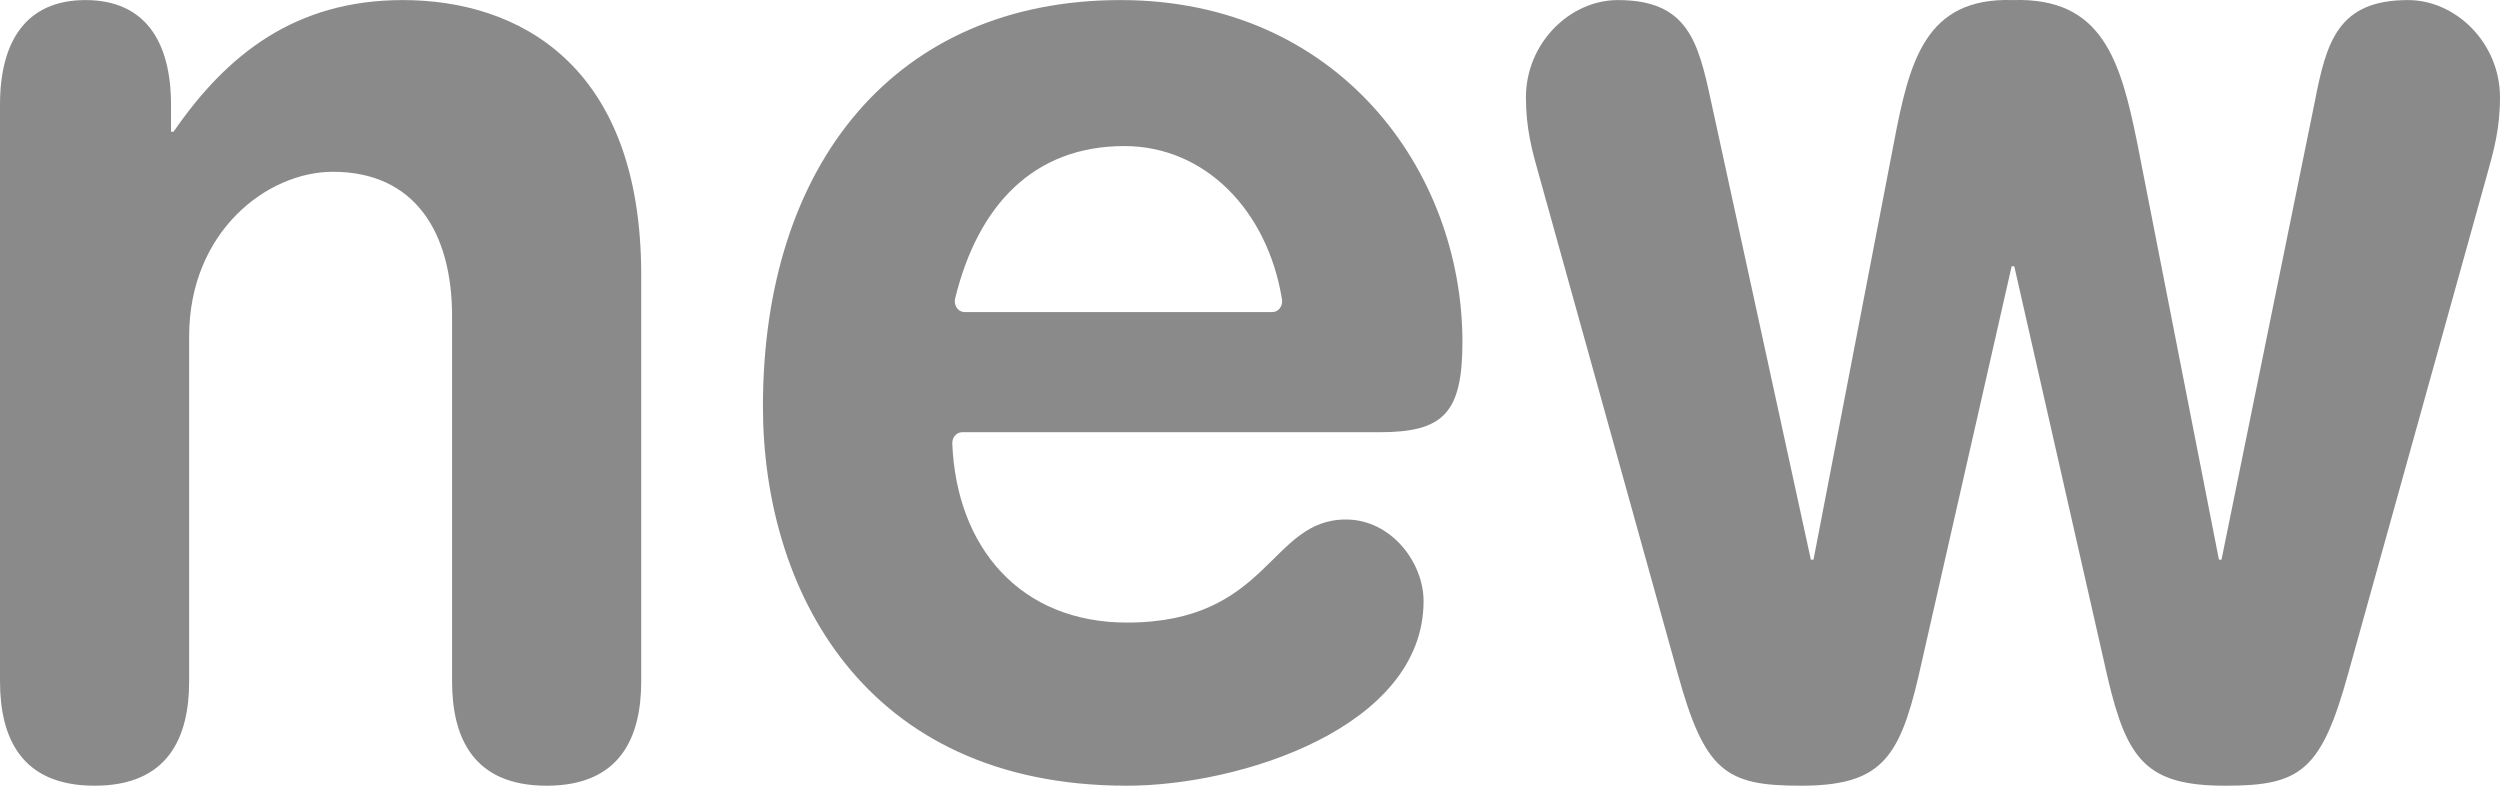
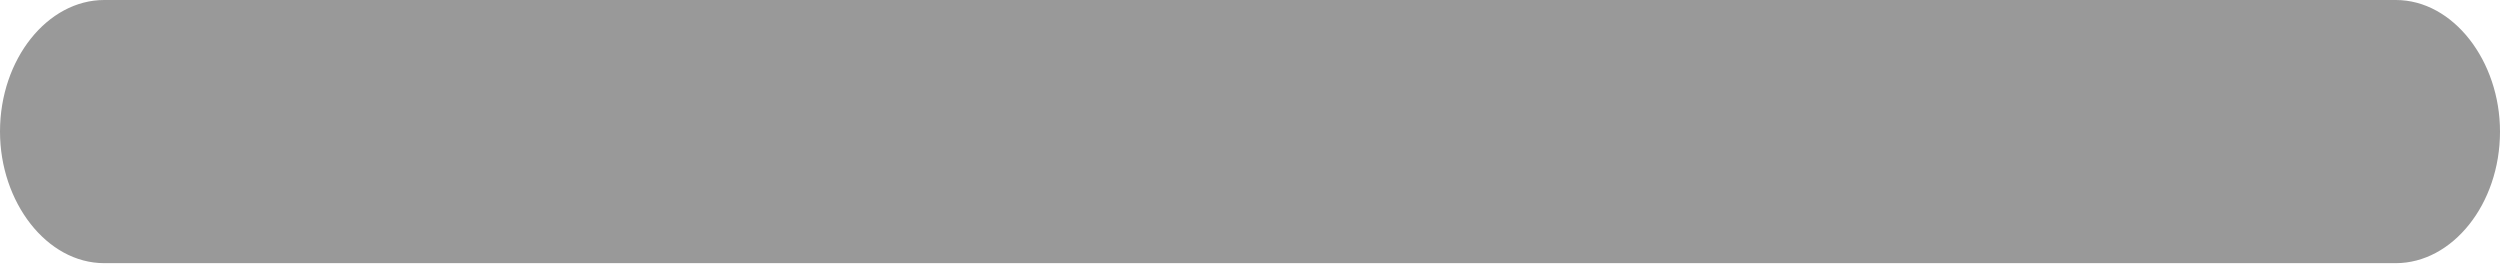
- <svg xmlns="http://www.w3.org/2000/svg" version="1.1" width="35px" height="11px">
-   <g transform="matrix(1 0 0 1 -1004 -610 )">
-     <path d="M 8.977 3.848  C 8.977 0.883  7.236 0.001  5.64 0.001  C 4.135 0.001  3.174 0.763  2.43 1.844  L 2.394 1.844  L 2.394 1.464  C 2.394 0.582  2.031 0.001  1.197 0.001  C 0.363 0.001  0 0.582  0 1.464  L 0 9.537  C 0 10.319  0.29 11  1.324 11  C 2.358 11  2.648 10.319  2.648 9.537  L 2.648 4.709  C 2.648 3.247  3.736 2.405  4.661 2.405  C 5.803 2.405  6.329 3.247  6.329 4.429  L 6.329 9.538  C 6.329 10.319  6.619 11  7.653 11  C 8.687 11  8.977 10.319  8.977 9.538  L 8.977 3.848  Z M 20.474 4.789  C 20.474 2.385  18.733 0.001  15.687 0.001  C 12.549 0.001  10.681 2.285  10.681 5.691  C 10.681 8.235  12.078 11  15.777 11  C 17.373 11  19.93 10.178  19.93 8.415  C 19.93 7.874  19.477 7.273  18.842 7.273  C 17.772 7.273  17.772 8.716  15.777 8.716  C 14.289 8.716  13.392 7.67  13.332 6.21  C 13.332 6.207  13.332 6.205  13.332 6.203  C 13.332 6.119  13.393 6.052  13.469 6.051  L 19.313 6.051  C 20.202 6.051  20.474 5.791  20.474 4.789  Z M 13.504 4.369  C 13.428 4.369  13.367 4.301  13.367 4.217  C 13.367 4.204  13.369 4.191  13.372 4.178  C 13.693 2.866  14.477 2.045  15.741 2.045  C 16.867 2.045  17.745 2.941  17.948 4.192  C 17.963 4.284  17.898 4.369  17.813 4.369  L 13.504 4.369  Z M 35 1.364  C 35 0.602  34.383 0.001  33.712 0.001  C 32.733 0.001  32.57 0.582  32.407 1.424  L 31.101 7.835  L 31.065 7.835  L 29.922 2.005  C 29.687 0.843  29.433 -0.039  28.181 0.001  C 26.948 -0.039  26.731 0.863  26.513 2.005  L 25.389 7.835  L 25.352 7.835  L 23.956 1.424  C 23.775 0.582  23.63 0.001  22.65 0.001  C 21.979 0.001  21.363 0.602  21.363 1.364  C 21.363 1.804  21.453 2.125  21.544 2.445  L 23.484 9.417  C 23.865 10.8  24.155 11  25.207 11  C 26.313 11  26.585 10.639  26.857 9.477  L 28.163 3.728  L 28.2 3.728  L 29.505 9.477  C 29.777 10.639  30.049 11  31.155 11  C 32.207 11  32.497 10.8  32.878 9.417  L 34.819 2.445  C 34.909 2.125  35 1.804  35 1.364  Z " fill-rule="nonzero" fill="#8a8a8a" stroke="none" transform="matrix(1 0 0 1 1004 610 )" />
+ <svg xmlns="http://www.w3.org/2000/svg" version="1.1" width="38px" height="4px">
+   <g transform="matrix(1 0 0 1 -649 -640 )">
+     <path d="M 1.584 4  C 0.709 4  0 3.072  0 2  C 0 0.895  0.725 0  1.584 0  L 36.416 0  C 37.291 0  38 0.928  38 2  C 38 3.105  37.275 4  36.416 4  L 1.584 4  Z " fill-rule="nonzero" fill="#999999" stroke="none" transform="matrix(1 0 0 1 649 640 )" />
  </g>
</svg>
